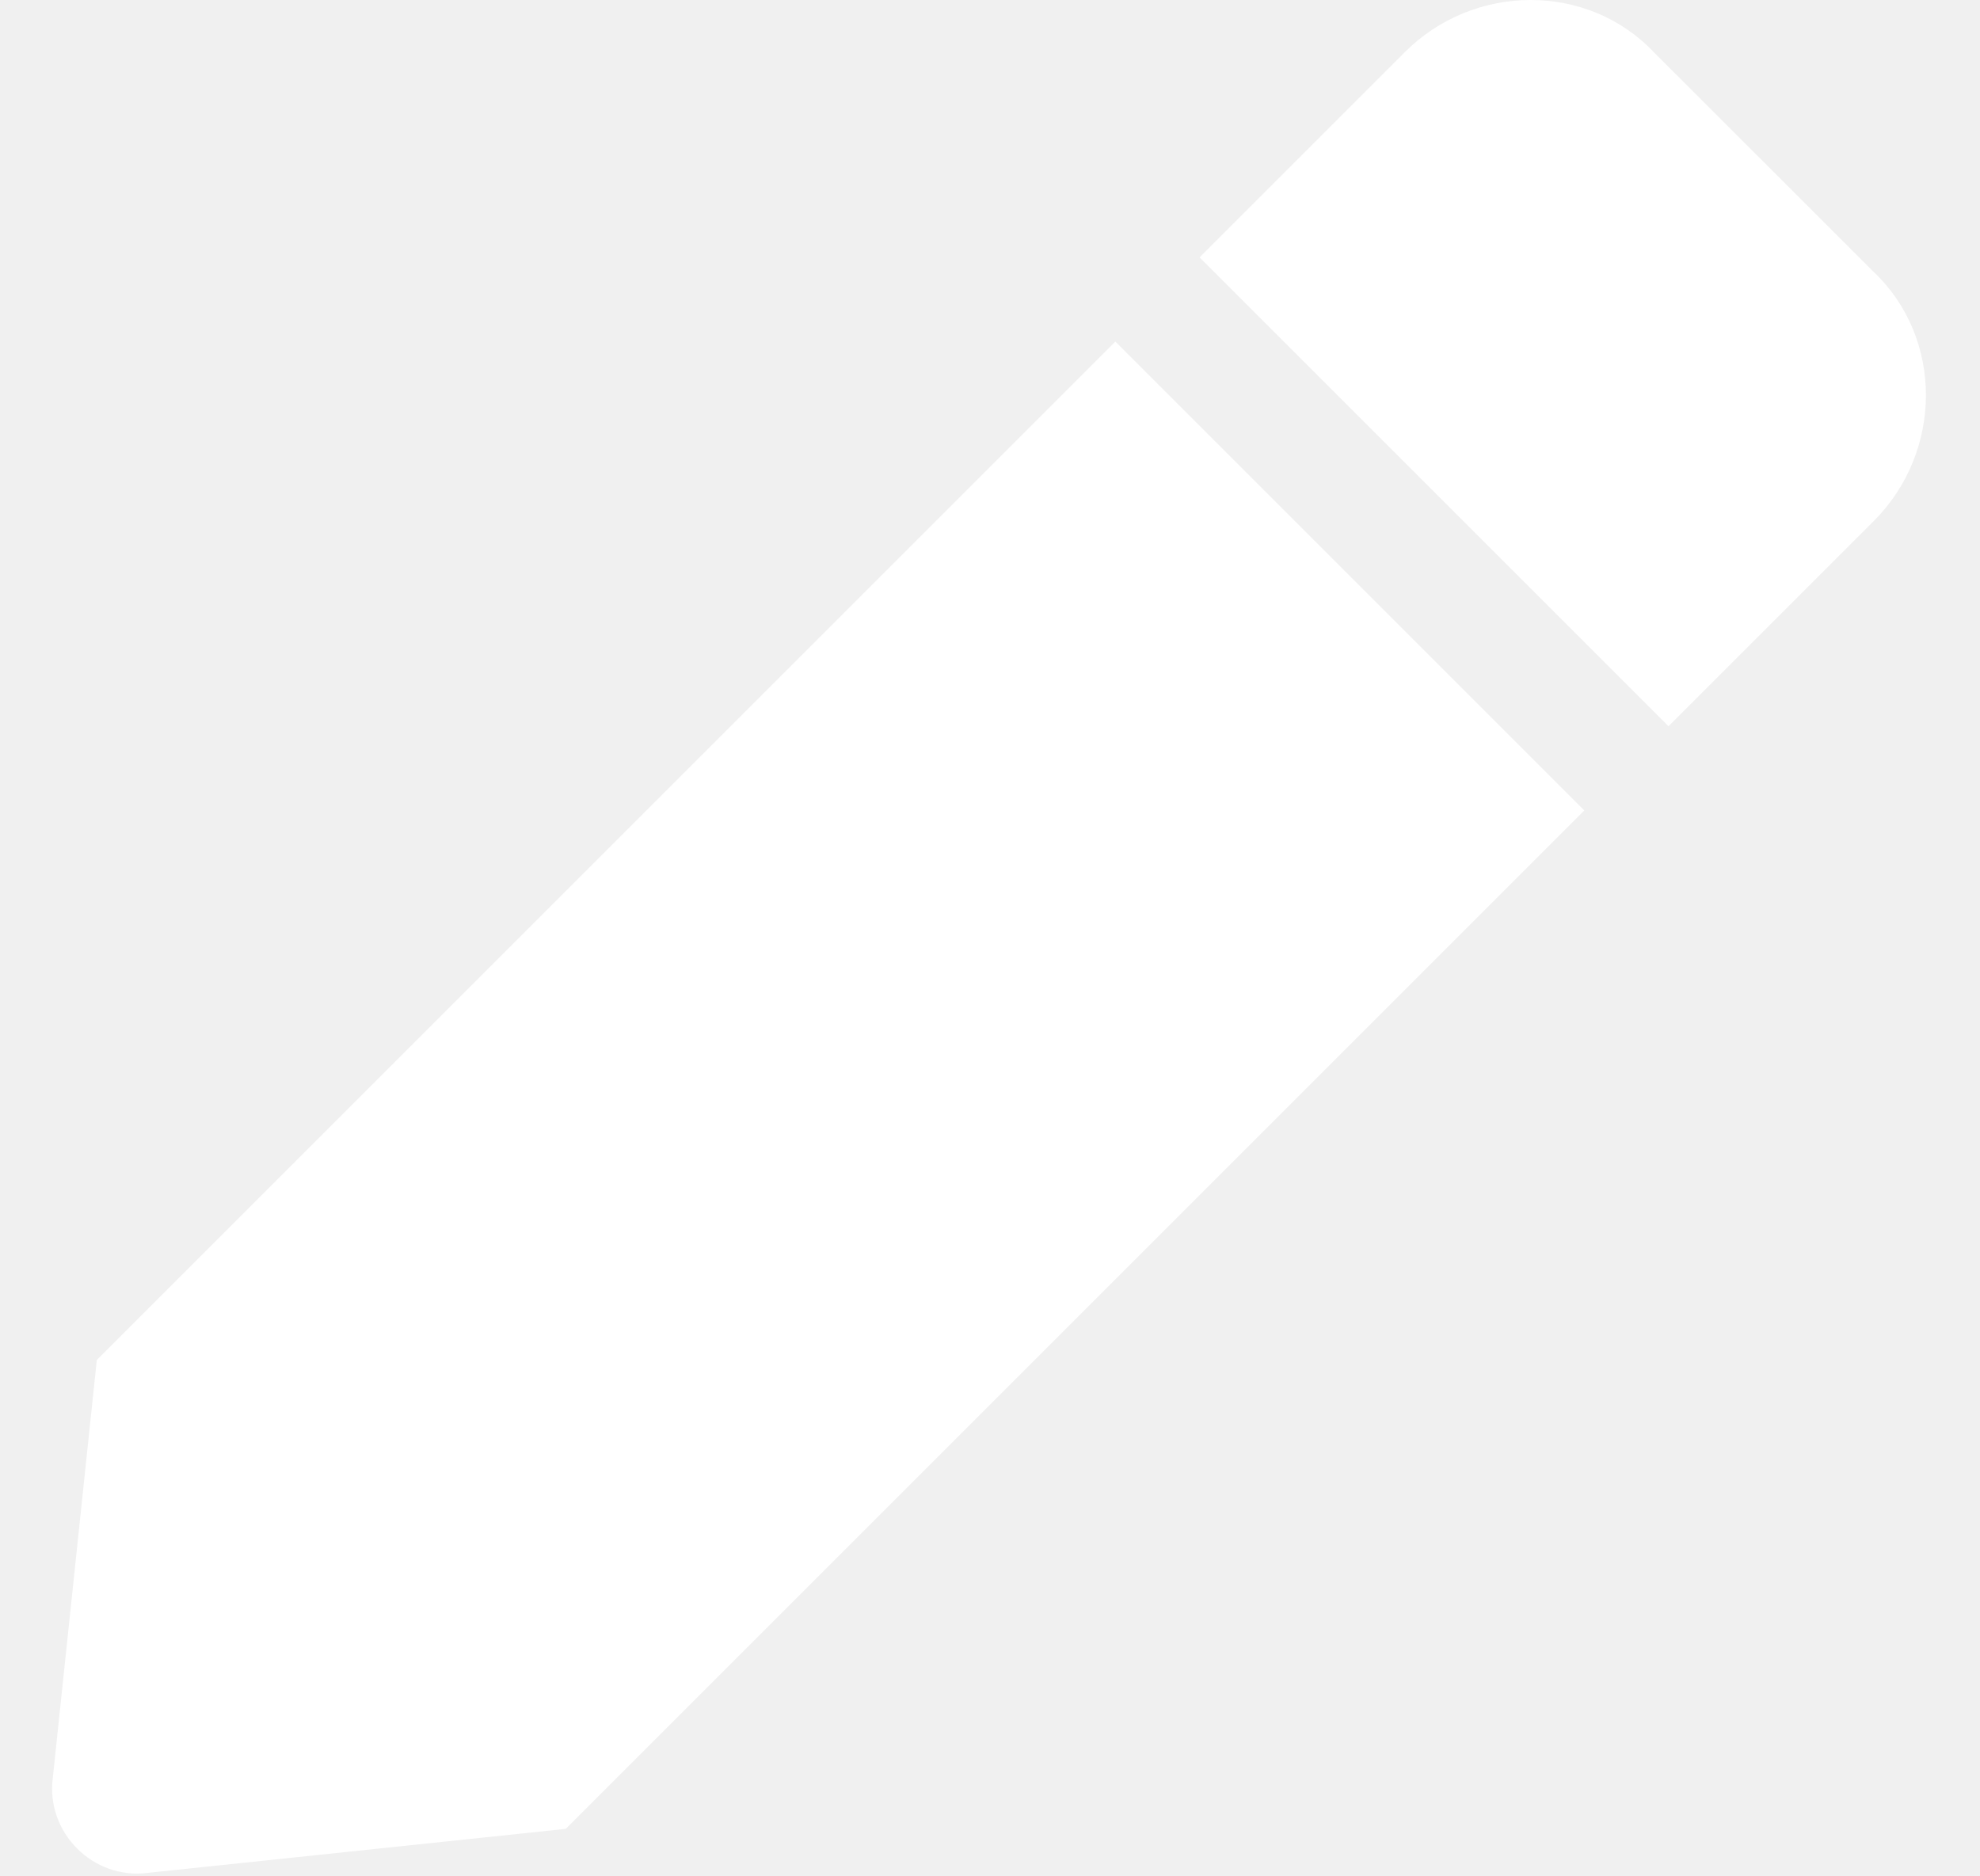
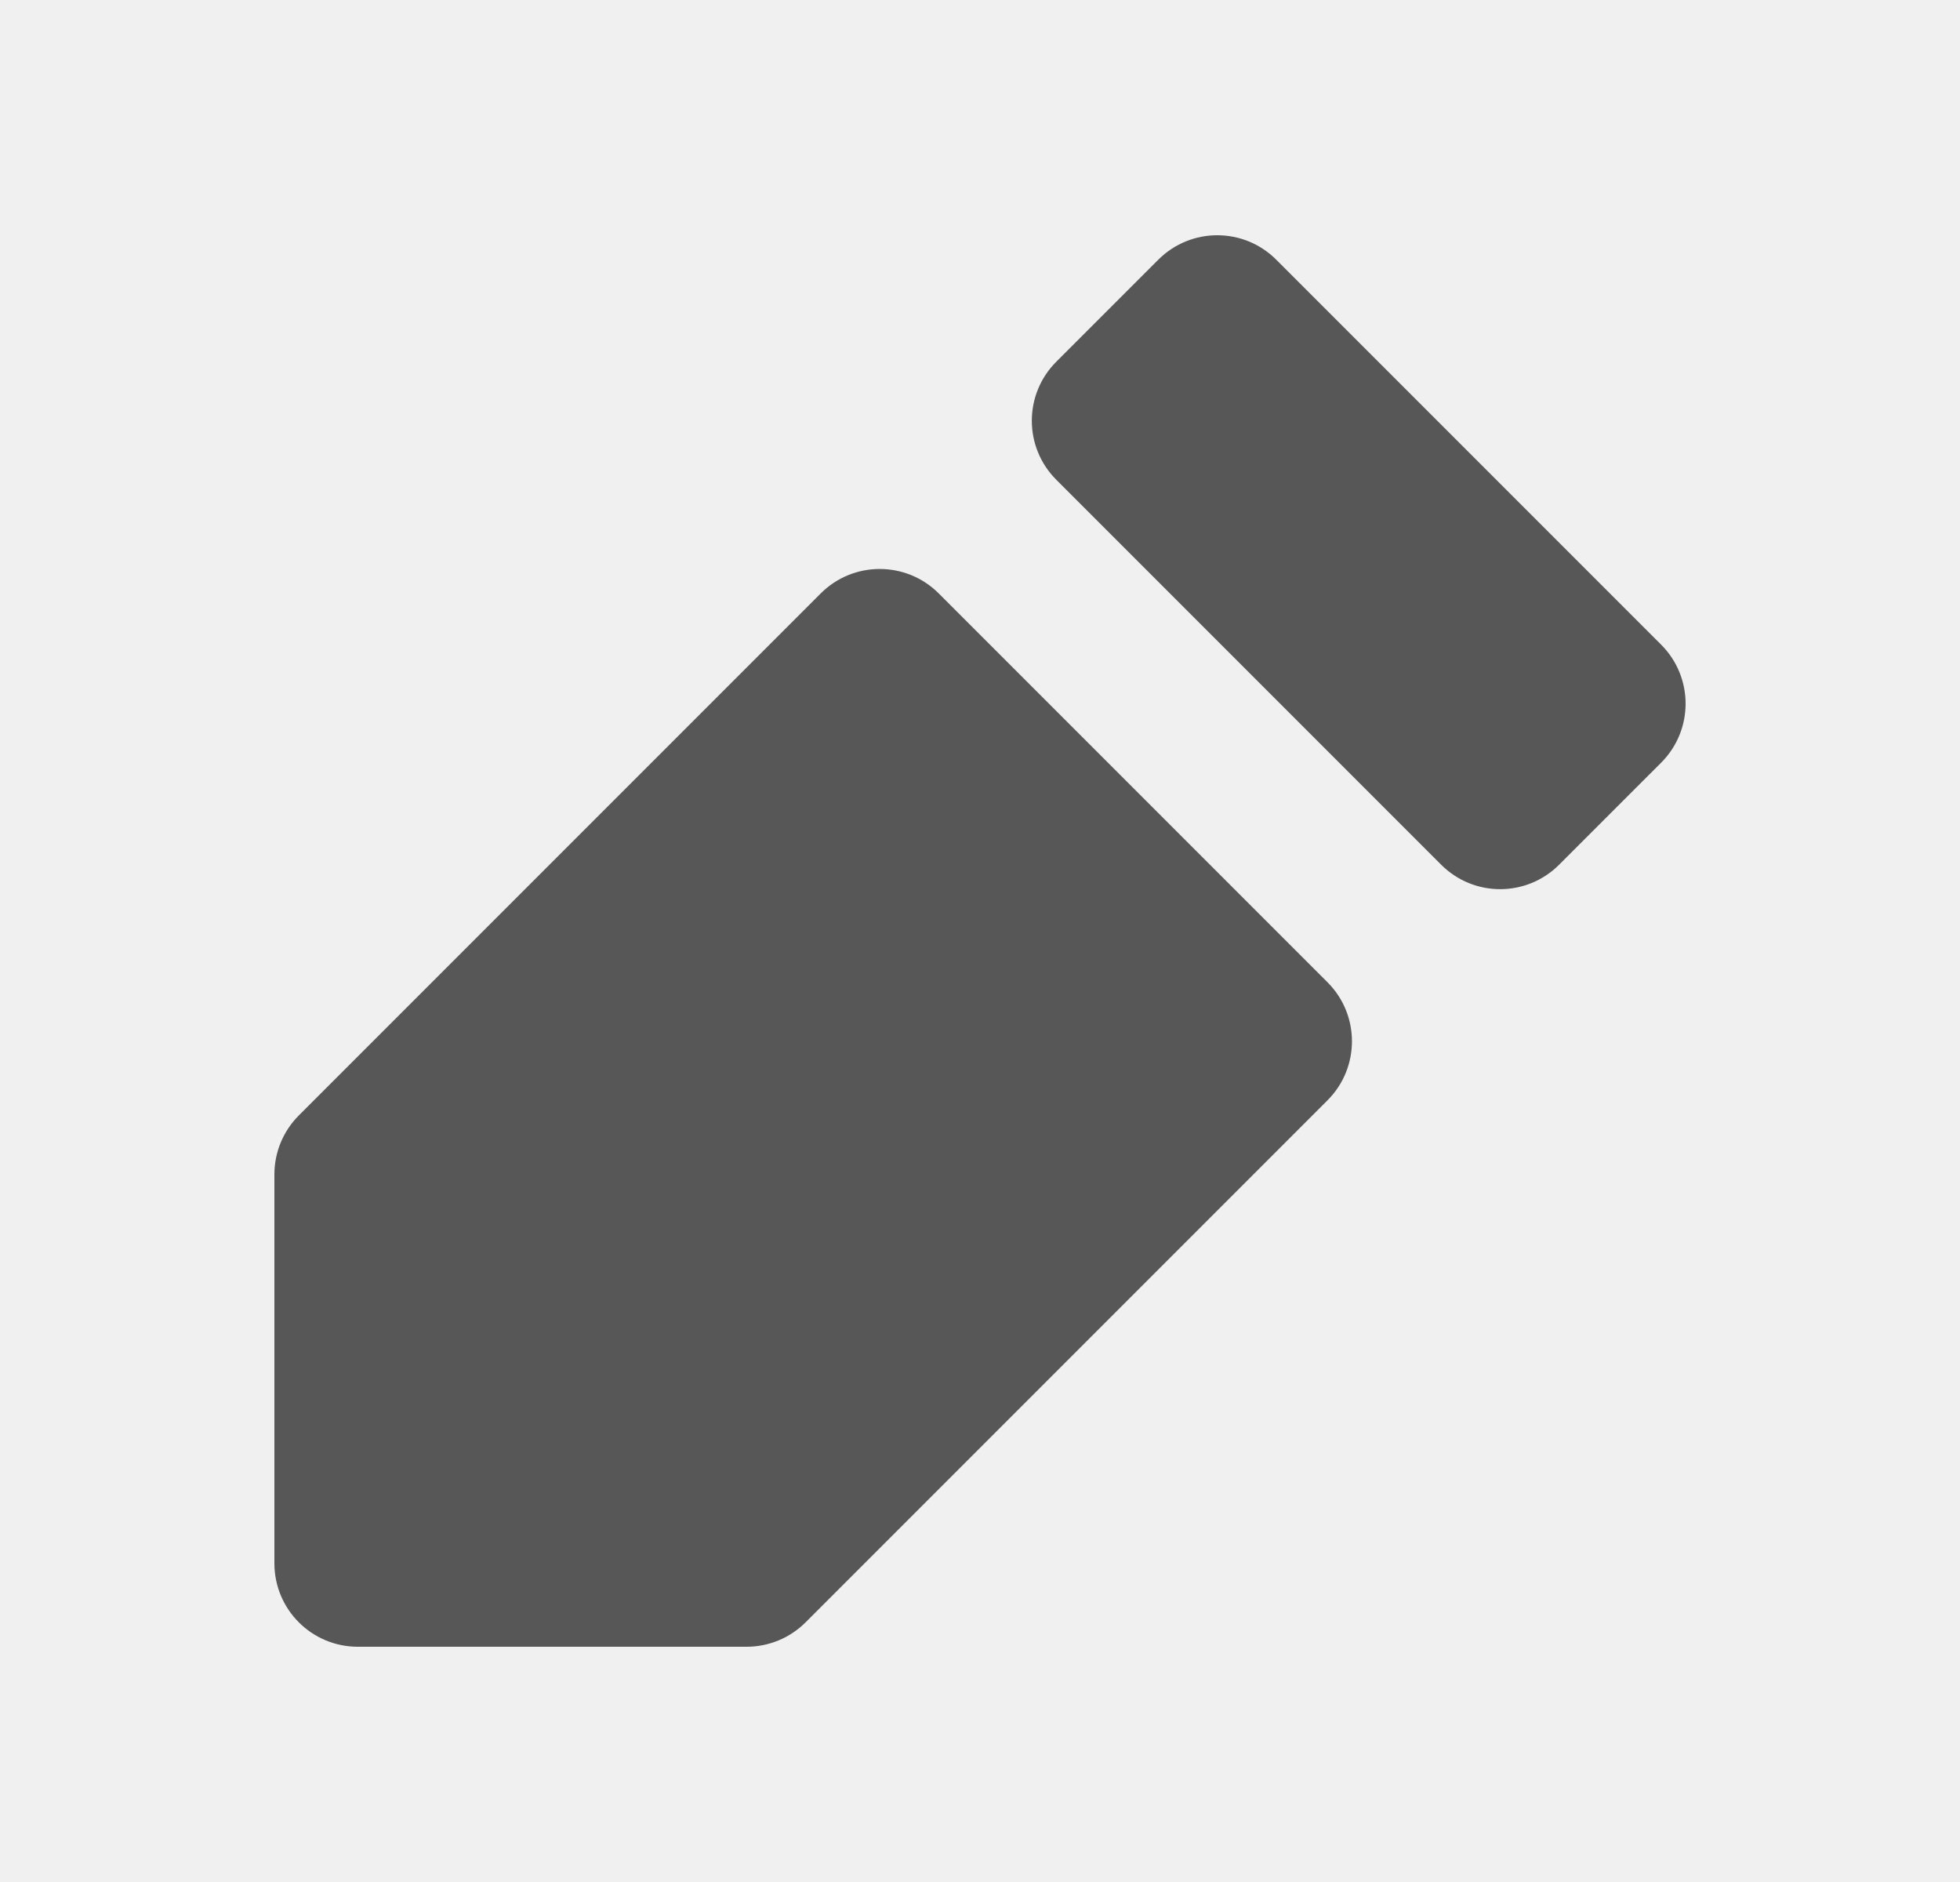
- <svg xmlns="http://www.w3.org/2000/svg" width="19" height="18" viewBox="0 0 19 18" fill="none">
-   <path d="M10.703 3.278L0.929 13.052L0.507 17.06C0.437 17.587 0.894 18.044 1.421 17.974L5.429 17.552L15.203 7.778L10.703 3.278ZM17.98 2.61L15.87 0.501C15.238 -0.167 14.148 -0.167 13.48 0.501L11.511 2.47L16.011 6.97L17.98 5.001C18.648 4.333 18.648 3.243 17.98 2.61Z" fill="white" />
+ <svg xmlns="http://www.w3.org/2000/svg" width="25" height="24" viewBox="0 0 25 24" fill="none">
+   <path d="M3.5 19.936V14.976C3.5 14.694 3.612 14.424 3.812 14.224L10.469 7.567C10.884 7.152 11.558 7.152 11.973 7.567L16.933 12.527C17.348 12.942 17.348 13.616 16.933 14.031L10.276 20.688C10.076 20.888 9.806 21 9.523 21H4.564C3.976 21 3.5 20.524 3.5 19.936Z" fill="#575757" />
+   <path d="M18.382 11.027L13.473 6.118C13.057 5.702 13.057 5.029 13.473 4.613L14.774 3.312C15.19 2.896 15.863 2.896 16.279 3.312L21.188 8.221C21.604 8.637 21.604 9.31 21.188 9.726L19.887 11.027C19.471 11.443 18.798 11.443 18.382 11.027Z" fill="#575757" />
</svg>
